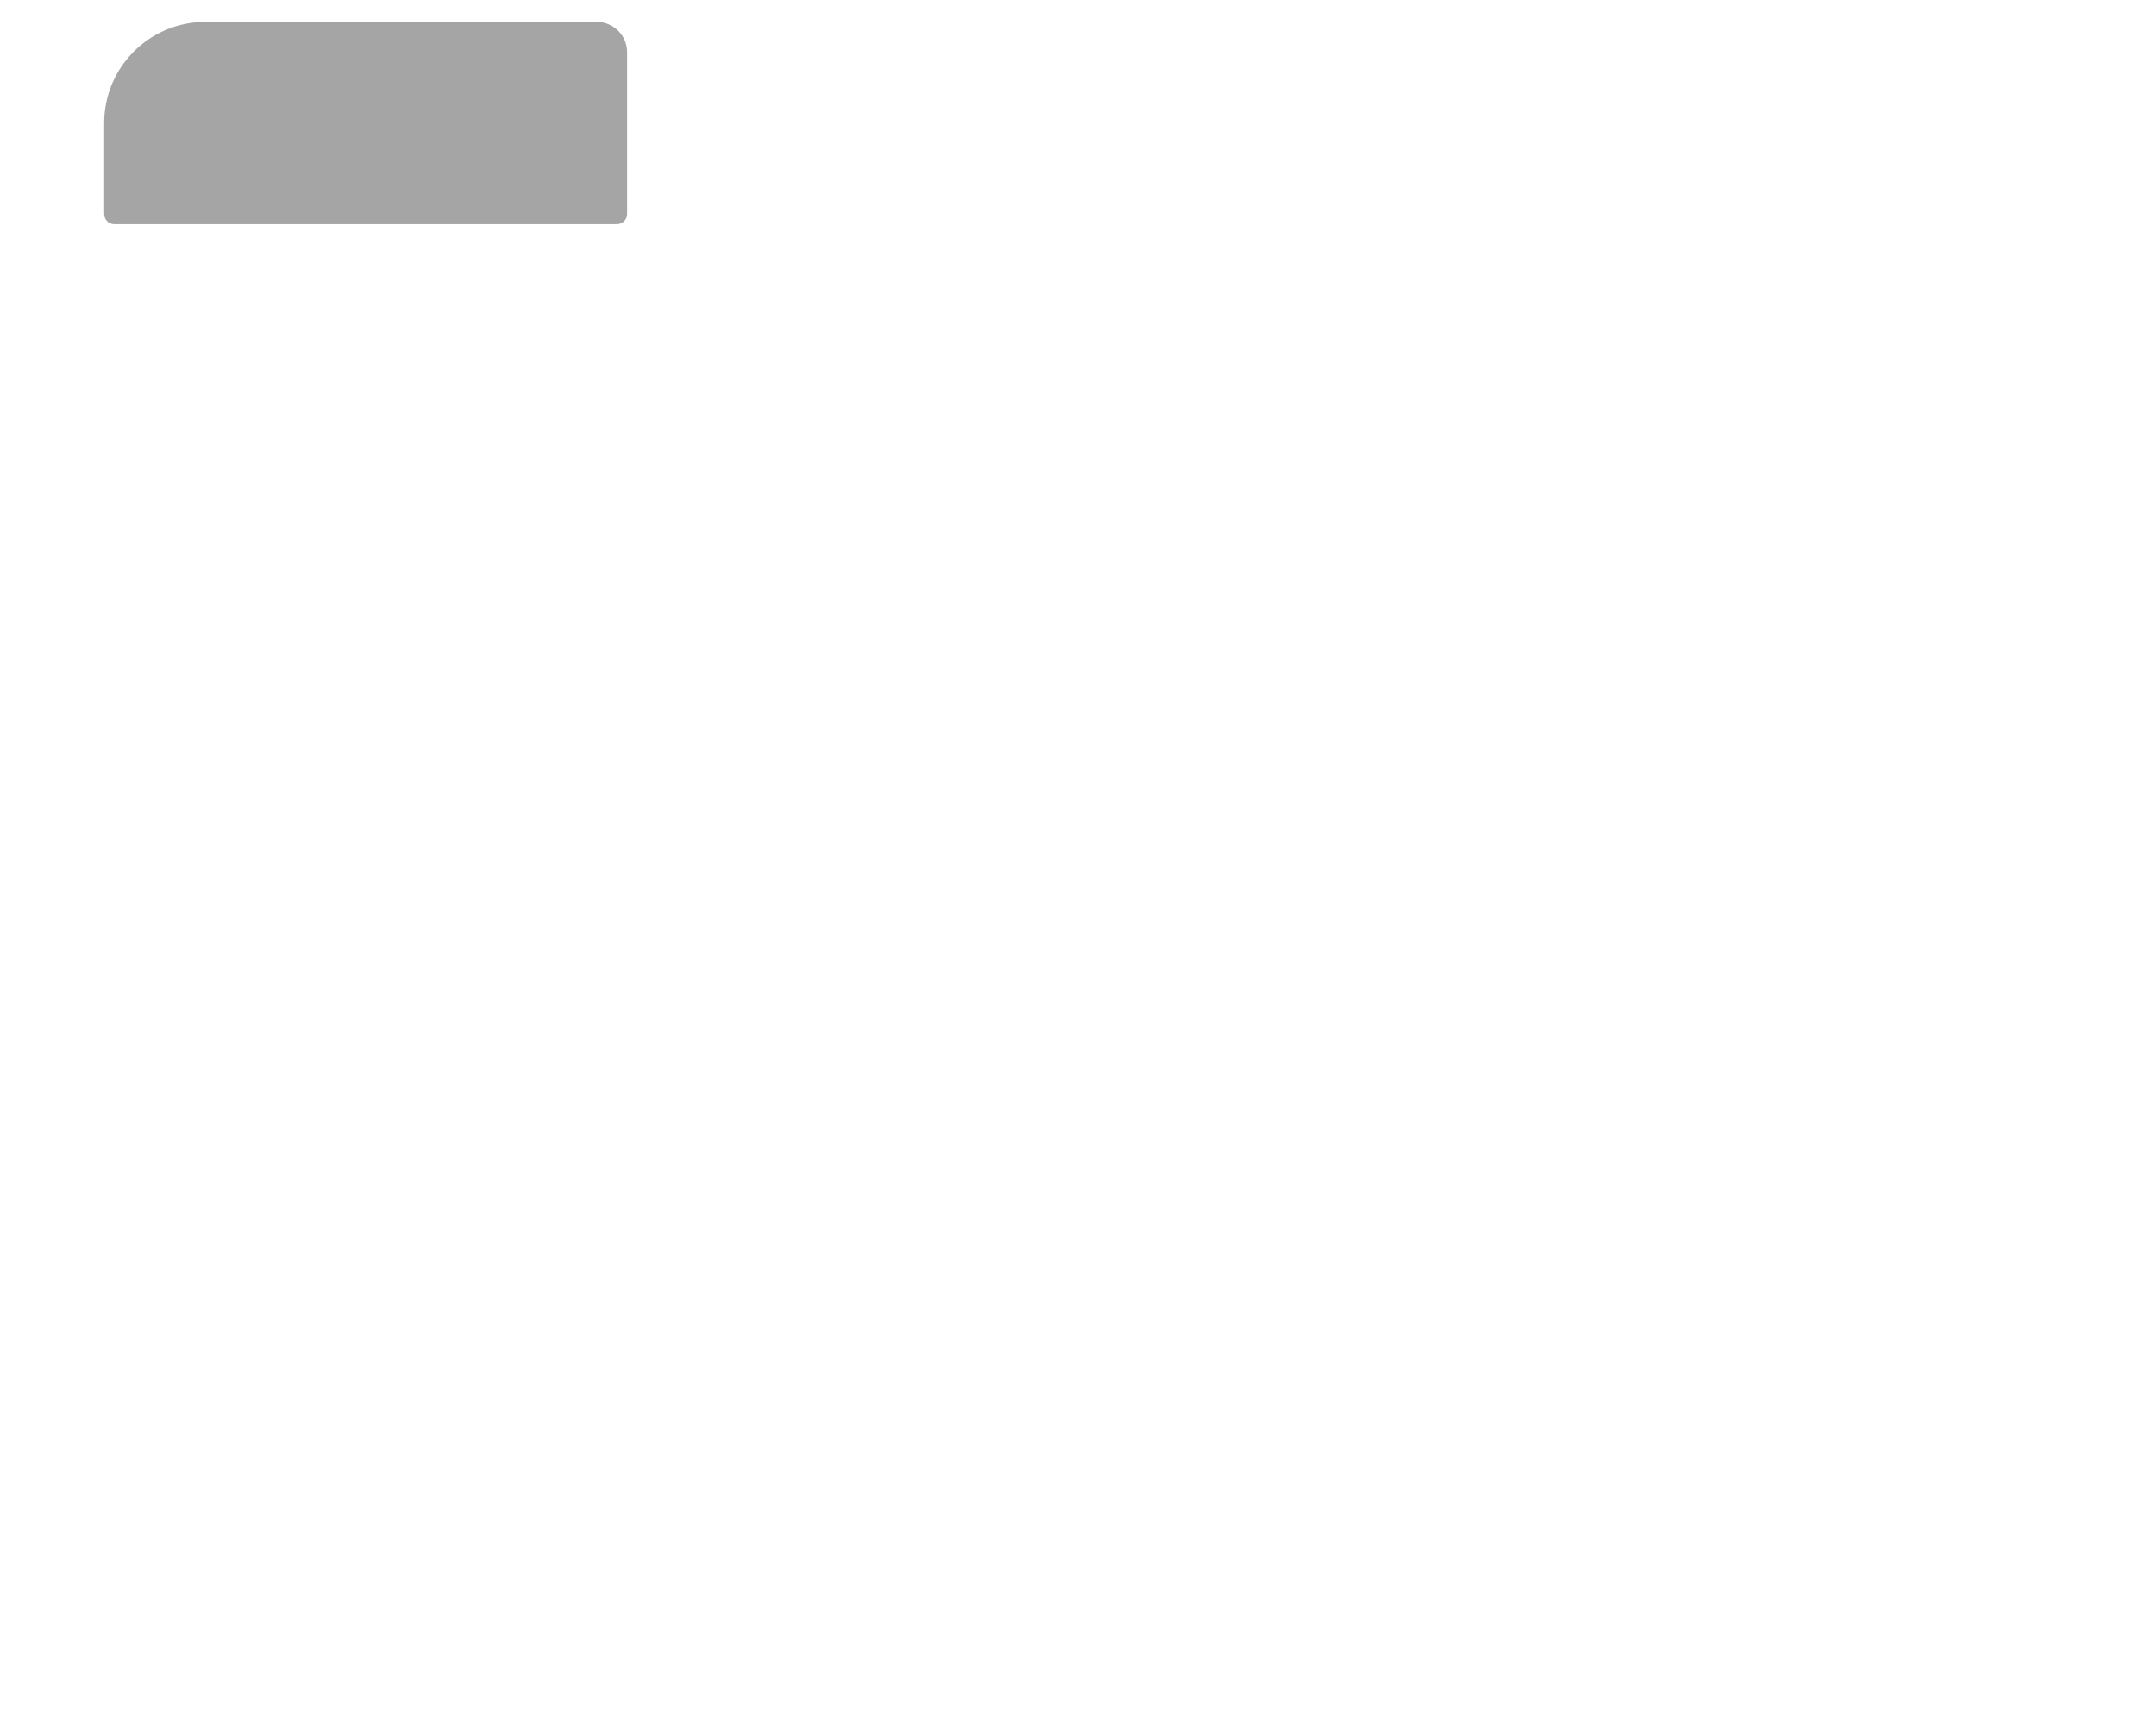
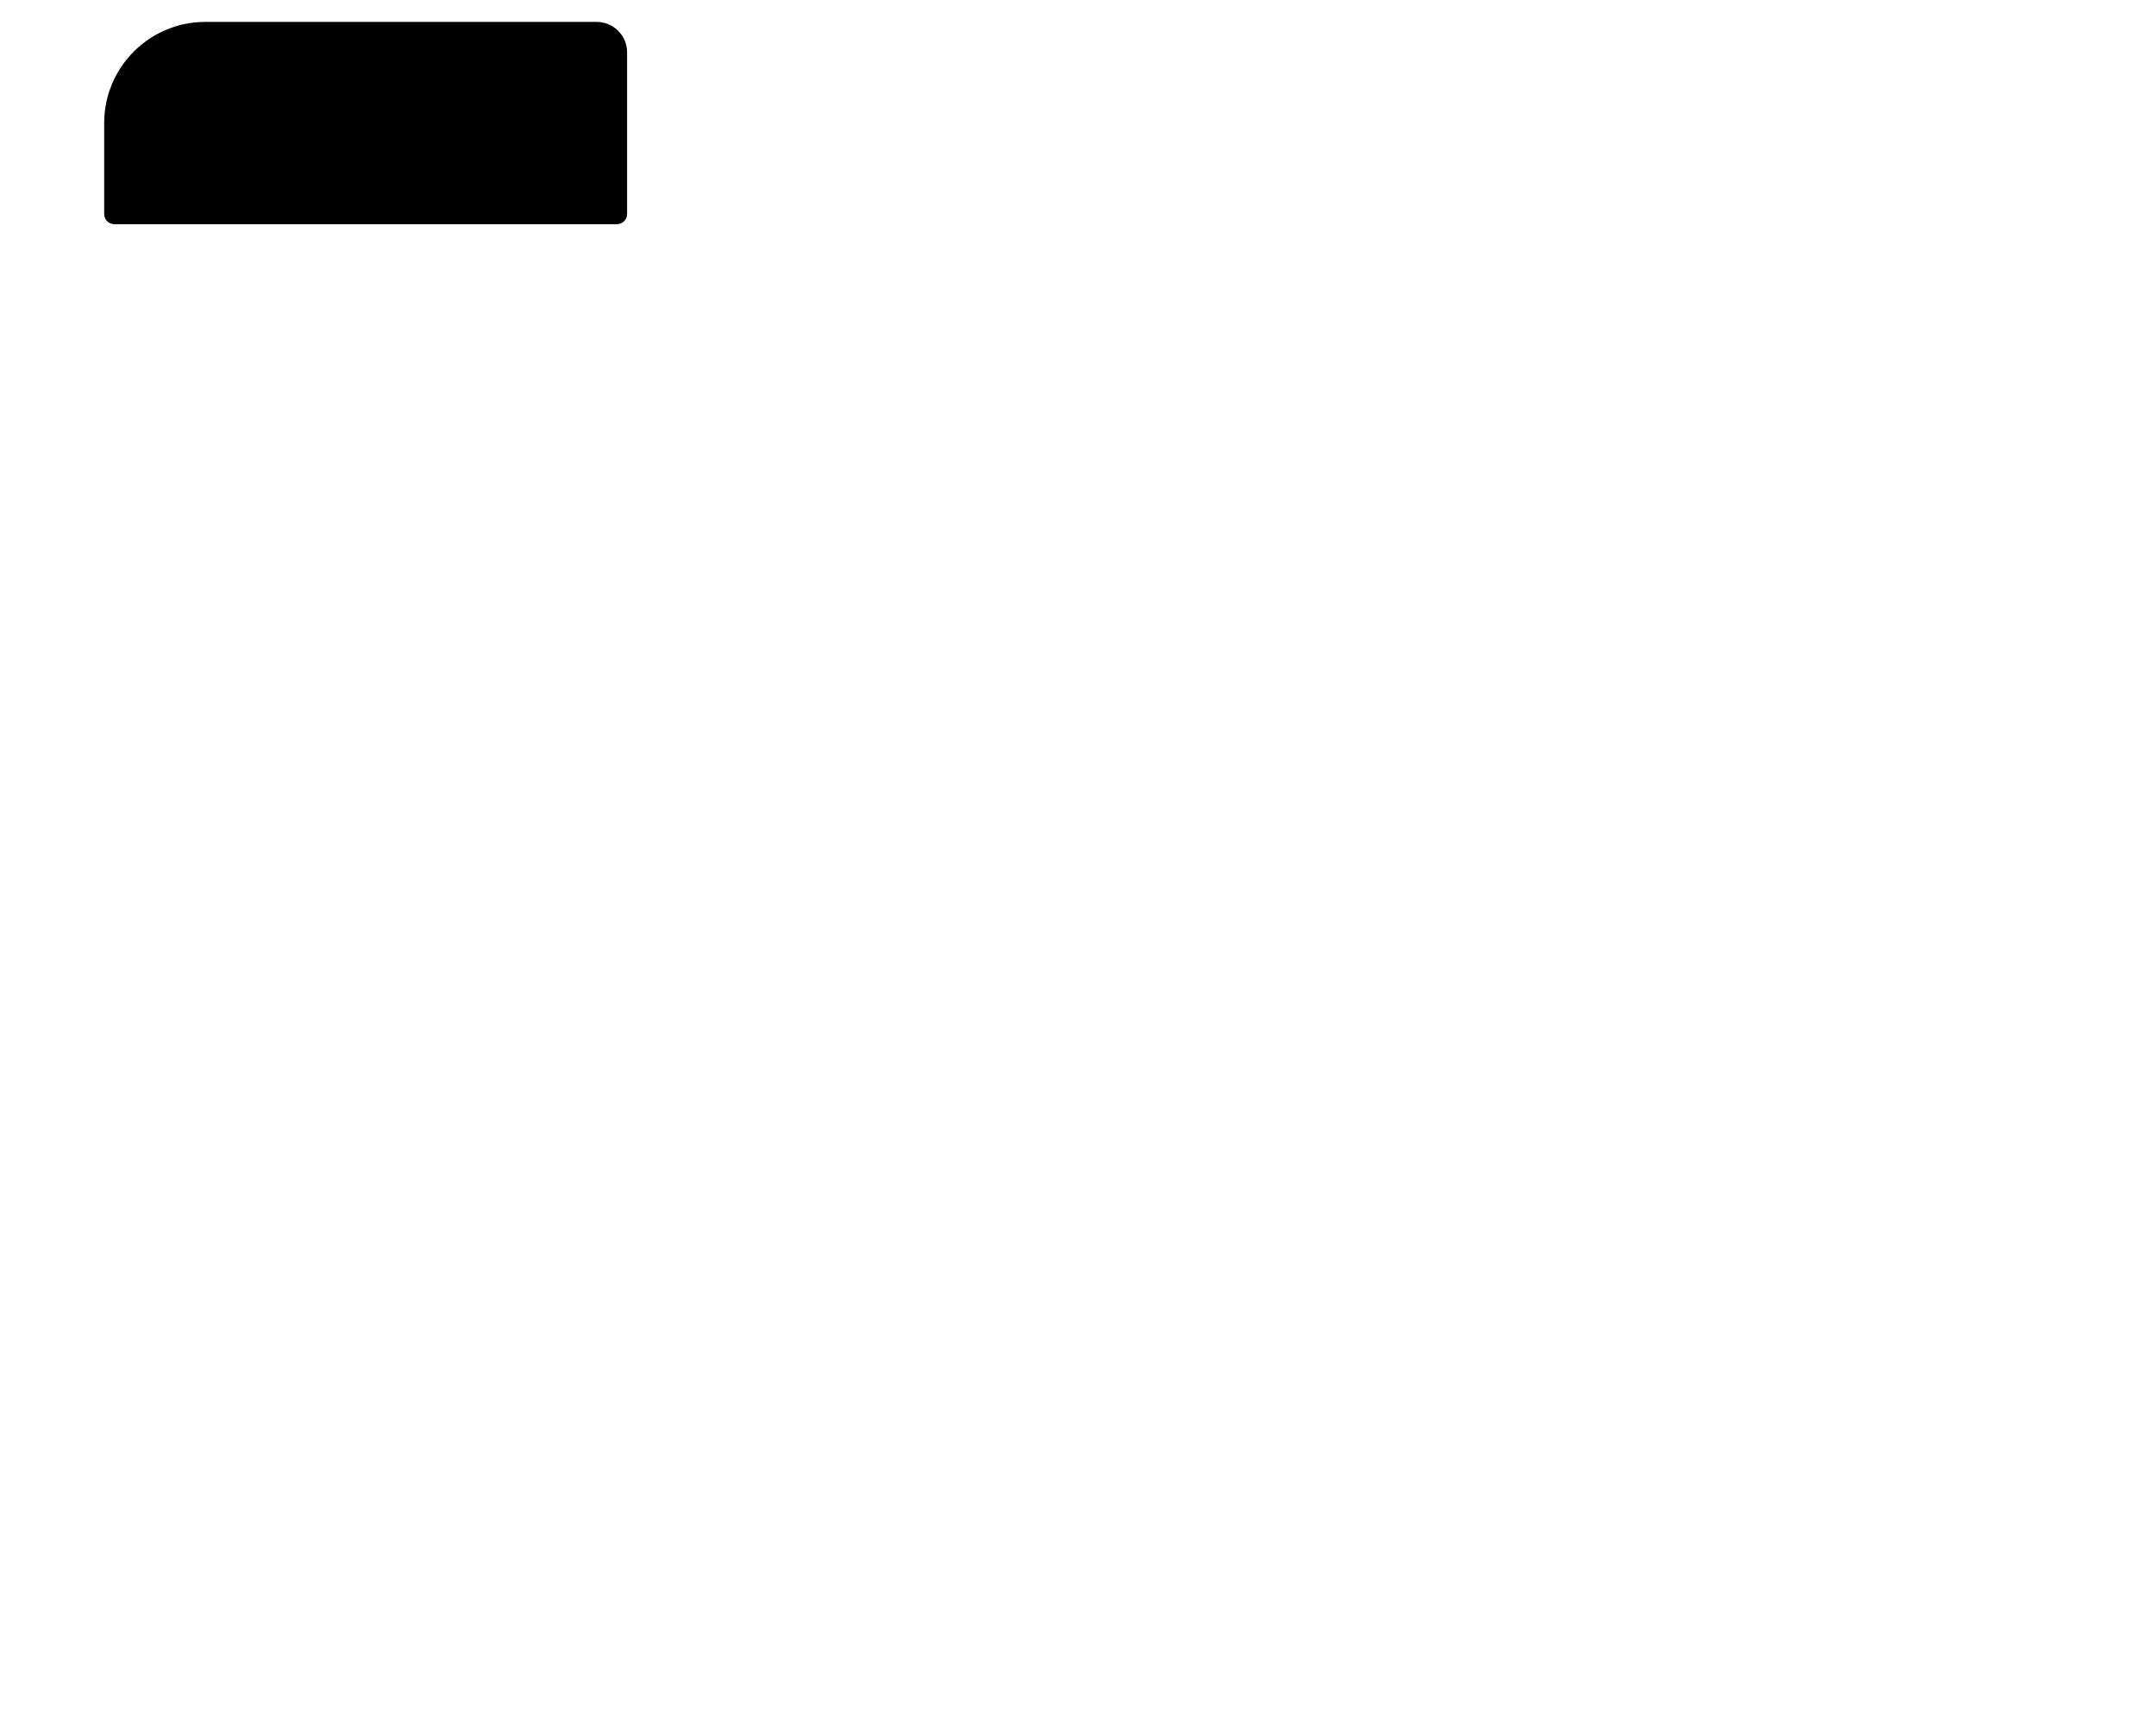
<svg width="100%" height="100%" viewBox="0 0 2084 1667" version="1.1" style="fill-rule:evenodd;clip-rule:evenodd;stroke-linejoin:round;stroke-miterlimit:2;">
  <g id="LT" transform="matrix(1,0,0,2.04037,-5.68434e-14,-1154.16)">
    <g id="shoulders">
-       <path id="LT1" d="M606.139,590.413L606.139,667.061C606.139,669.705 601.759,671.852 596.365,671.852L110.478,671.852C105.083,671.852 100.704,669.705 100.704,667.061L100.704,623.947C100.704,597.507 144.501,576.042 198.448,576.042L576.816,576.042C593,576.042 606.139,582.481 606.139,590.413Z" style="fill:rgb(165,165,165);" />
+       <path id="LT1" d="M606.139,590.413L606.139,667.061C606.139,669.705 601.759,671.852 596.365,671.852L110.478,671.852C105.083,671.852 100.704,669.705 100.704,667.061L100.704,623.947C100.704,597.507 144.501,576.042 198.448,576.042L576.816,576.042C593,576.042 606.139,582.481 606.139,590.413Z" />
    </g>
  </g>
</svg>
